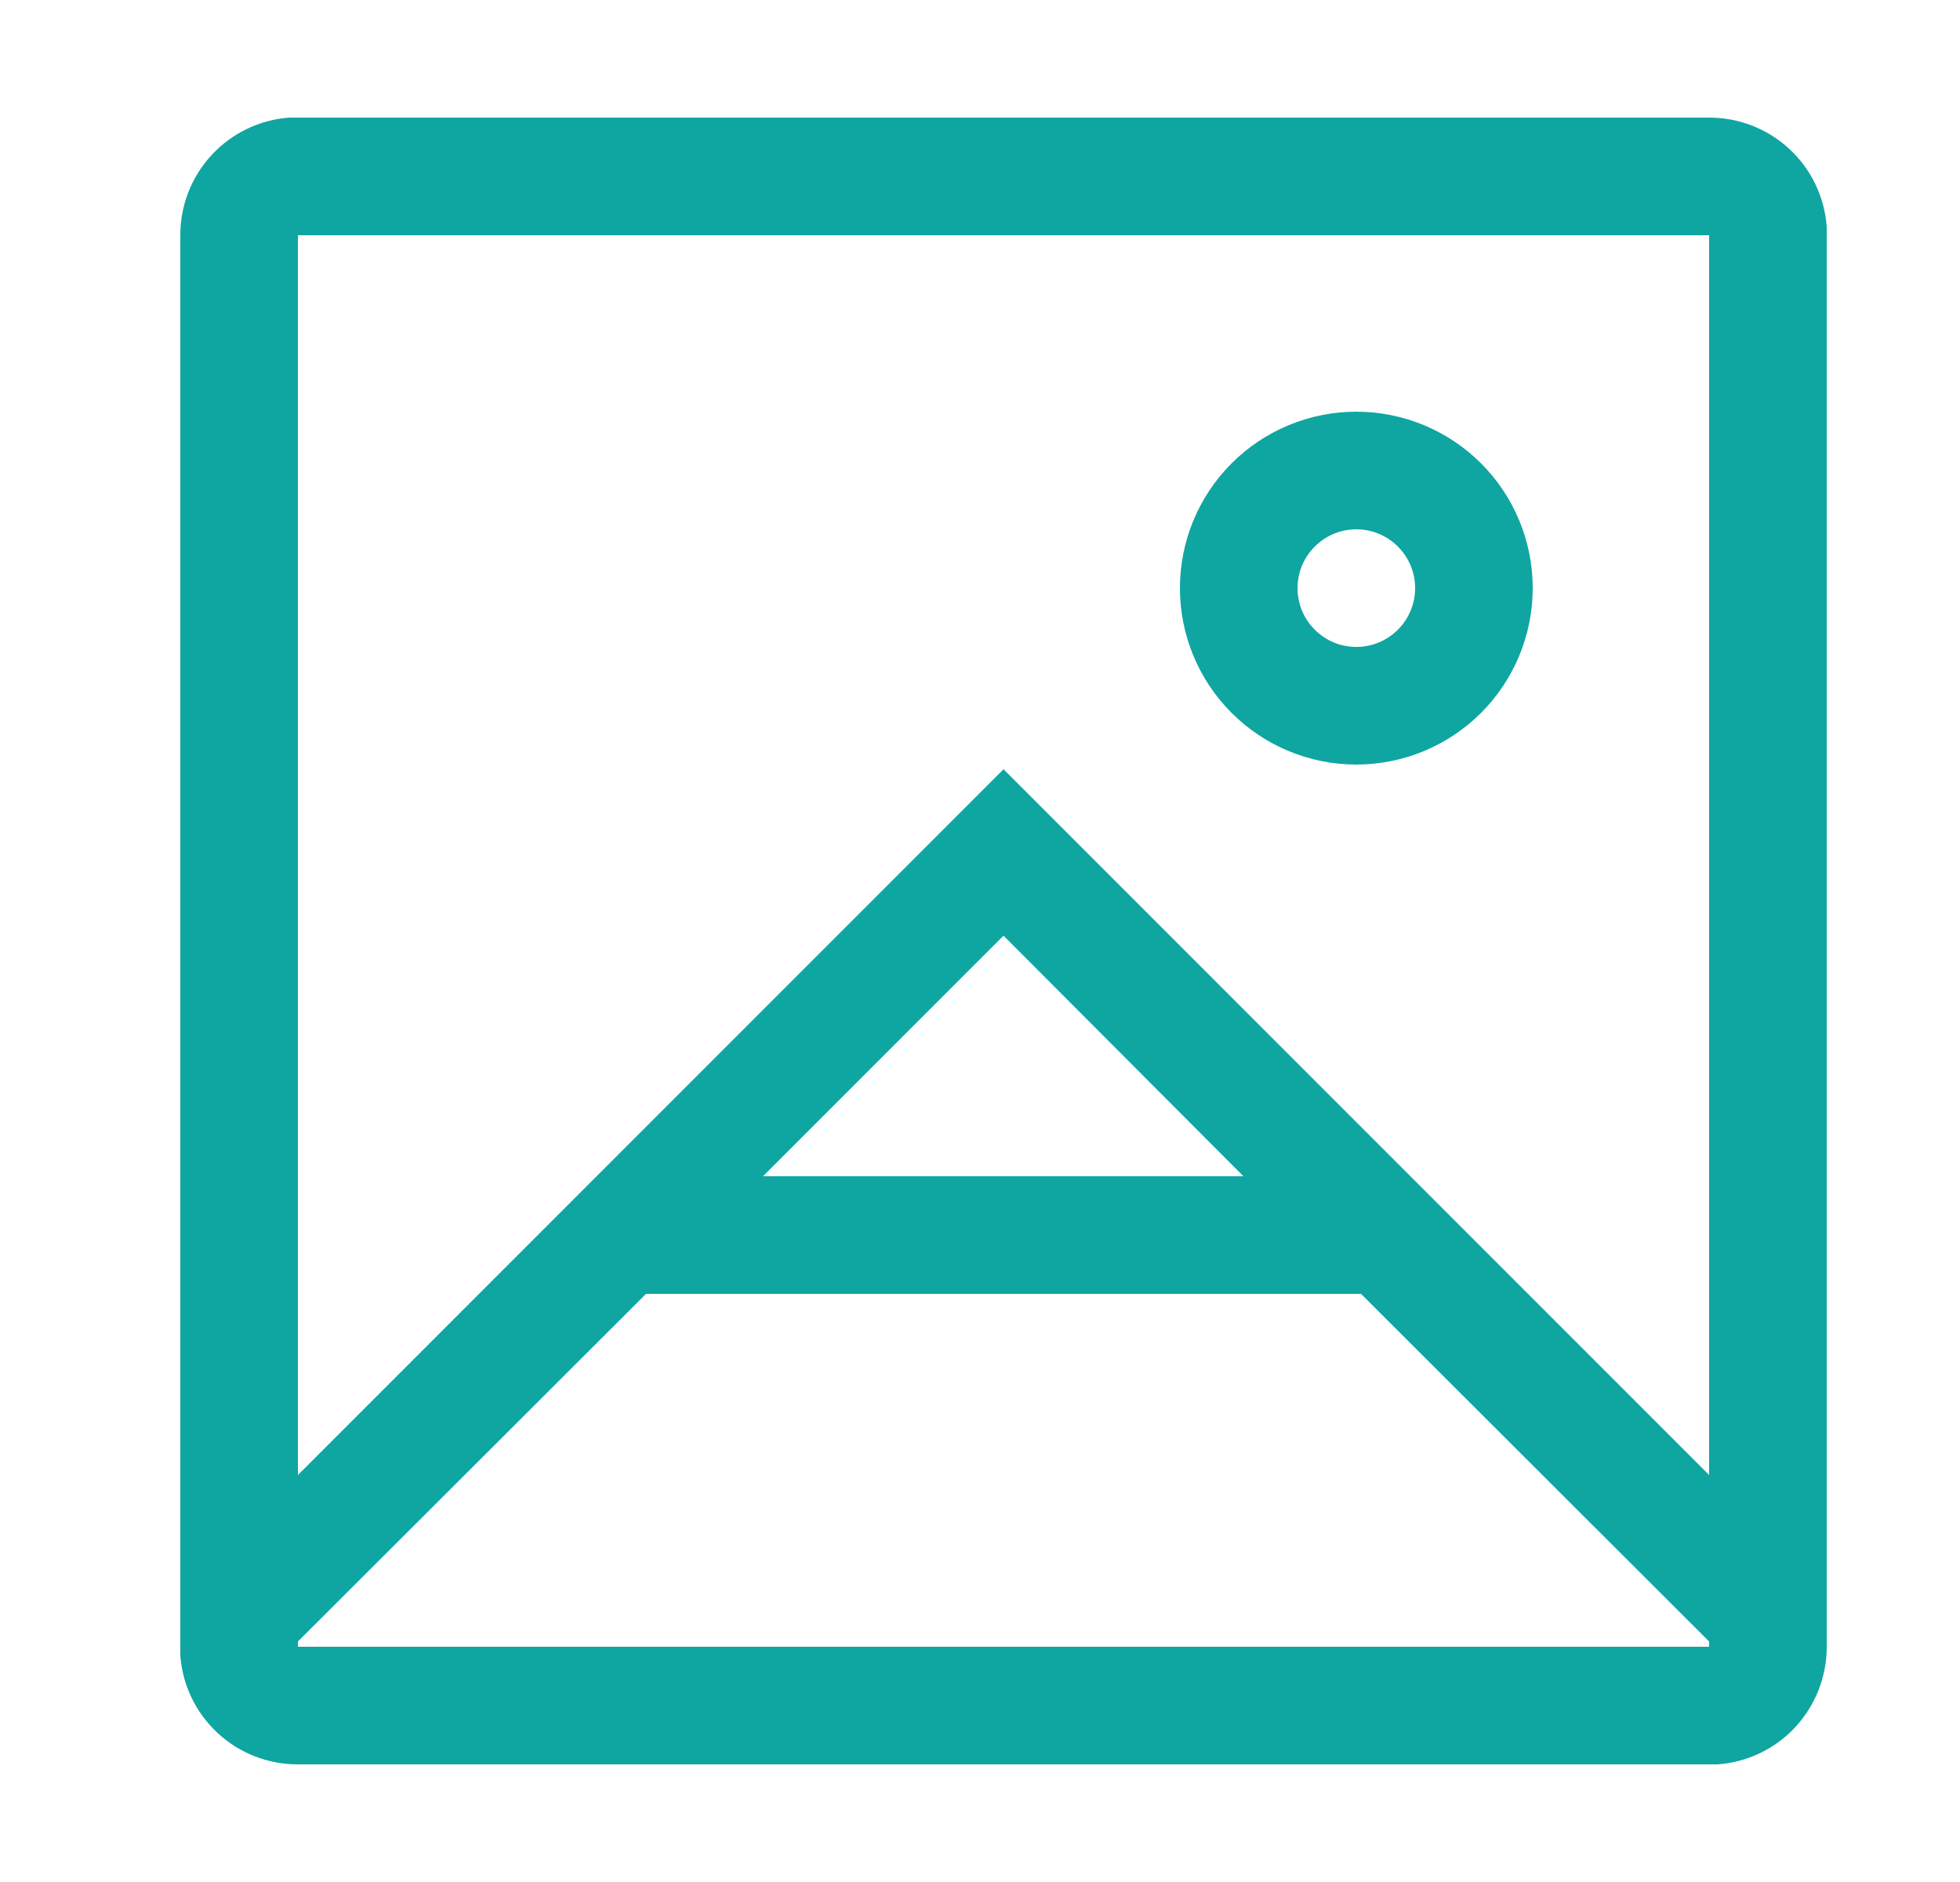
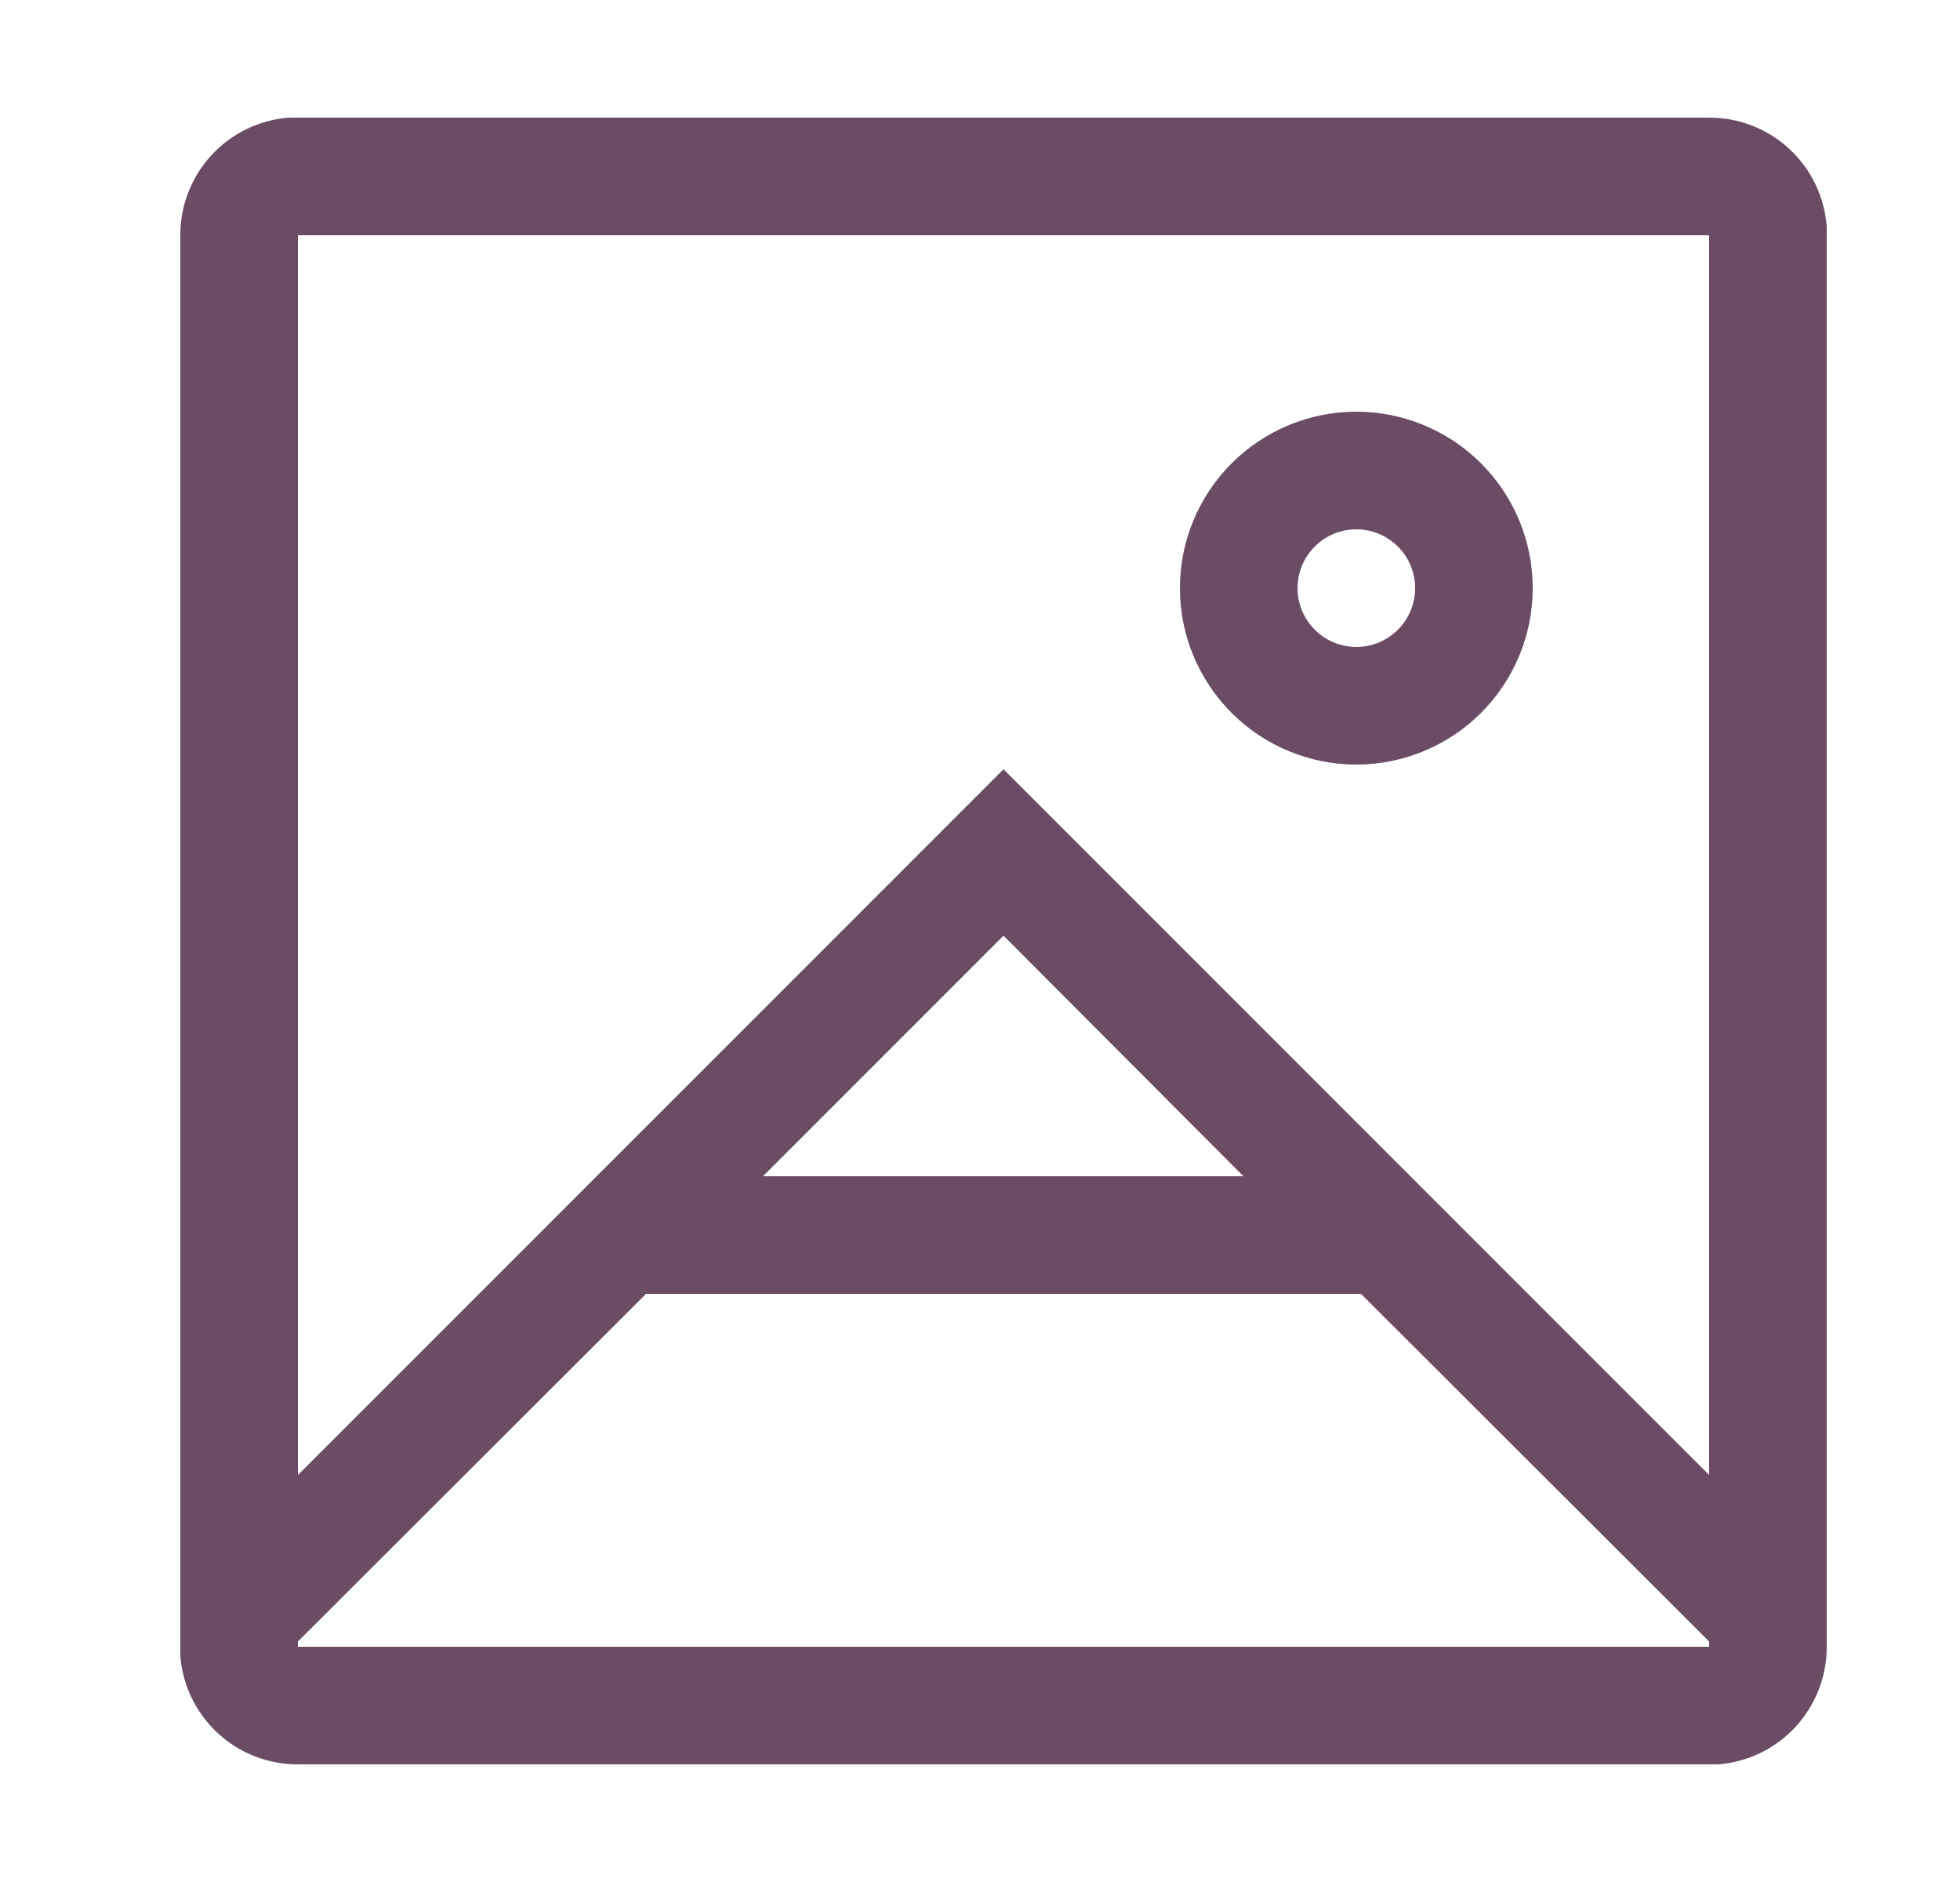
<svg xmlns="http://www.w3.org/2000/svg" width="25" height="24" viewBox="0 0 25 24" fill="none">
-   <path d="M21.8 1.5C22.179 1.499 22.544 1.641 22.823 1.899C23.101 2.156 23.271 2.509 23.3 2.888V21C23.301 21.379 23.158 21.744 22.901 22.023C22.644 22.301 22.29 22.472 21.912 22.5H3.8C3.421 22.501 3.055 22.359 2.777 22.101C2.499 21.844 2.328 21.491 2.3 21.113V3C2.299 2.621 2.441 2.256 2.699 1.977C2.956 1.699 3.309 1.528 3.687 1.5H3.8H21.8ZM17.36 16.5H8.24L3.8 20.933V21H21.8V20.933L17.36 16.5ZM21.8 3H3.8V18.81L12.8 9.81L21.8 18.81V3ZM12.8 11.932L9.732 15H15.86L12.8 11.932ZM17.3 5.25C17.896 5.25 18.469 5.487 18.891 5.909C19.313 6.331 19.55 6.903 19.55 7.5C19.55 8.097 19.313 8.669 18.891 9.091C18.469 9.513 17.896 9.75 17.3 9.75C16.703 9.75 16.131 9.513 15.709 9.091C15.287 8.669 15.05 8.097 15.05 7.5C15.05 6.903 15.287 6.331 15.709 5.909C16.131 5.487 16.703 5.25 17.3 5.25ZM17.3 6.75C17.101 6.75 16.91 6.829 16.77 6.97C16.629 7.11 16.55 7.301 16.55 7.5C16.55 7.699 16.629 7.89 16.77 8.03C16.91 8.171 17.101 8.25 17.3 8.25C17.499 8.25 17.689 8.171 17.83 8.03C17.971 7.89 18.05 7.699 18.05 7.5C18.05 7.301 17.971 7.11 17.83 6.97C17.689 6.829 17.499 6.75 17.3 6.75Z" fill="#0FA6A2" />
+   <path d="M21.8 1.5C22.179 1.499 22.544 1.641 22.823 1.899C23.101 2.156 23.271 2.509 23.3 2.888V21C23.301 21.379 23.158 21.744 22.901 22.023C22.644 22.301 22.29 22.472 21.912 22.5H3.8C3.421 22.501 3.055 22.359 2.777 22.101C2.499 21.844 2.328 21.491 2.3 21.113V3C2.299 2.621 2.441 2.256 2.699 1.977C2.956 1.699 3.309 1.528 3.687 1.5H3.8H21.8ZM17.36 16.5H8.24L3.8 20.933V21H21.8V20.933L17.36 16.5ZM21.8 3H3.8V18.81L12.8 9.81L21.8 18.81V3ZM12.8 11.932L9.732 15H15.86L12.8 11.932ZM17.3 5.25C17.896 5.25 18.469 5.487 18.891 5.909C19.313 6.331 19.55 6.903 19.55 7.5C19.55 8.097 19.313 8.669 18.891 9.091C18.469 9.513 17.896 9.75 17.3 9.75C16.703 9.75 16.131 9.513 15.709 9.091C15.287 8.669 15.05 8.097 15.05 7.5C15.05 6.903 15.287 6.331 15.709 5.909C16.131 5.487 16.703 5.25 17.3 5.25ZM17.3 6.75C17.101 6.75 16.91 6.829 16.77 6.97C16.629 7.11 16.55 7.301 16.55 7.5C16.55 7.699 16.629 7.89 16.77 8.03C16.91 8.171 17.101 8.25 17.3 8.25C17.499 8.25 17.689 8.171 17.83 8.03C17.971 7.89 18.05 7.699 18.05 7.5C18.05 7.301 17.971 7.11 17.83 6.97C17.689 6.829 17.499 6.75 17.3 6.75Z" fill="#6A4C65" />
</svg>
